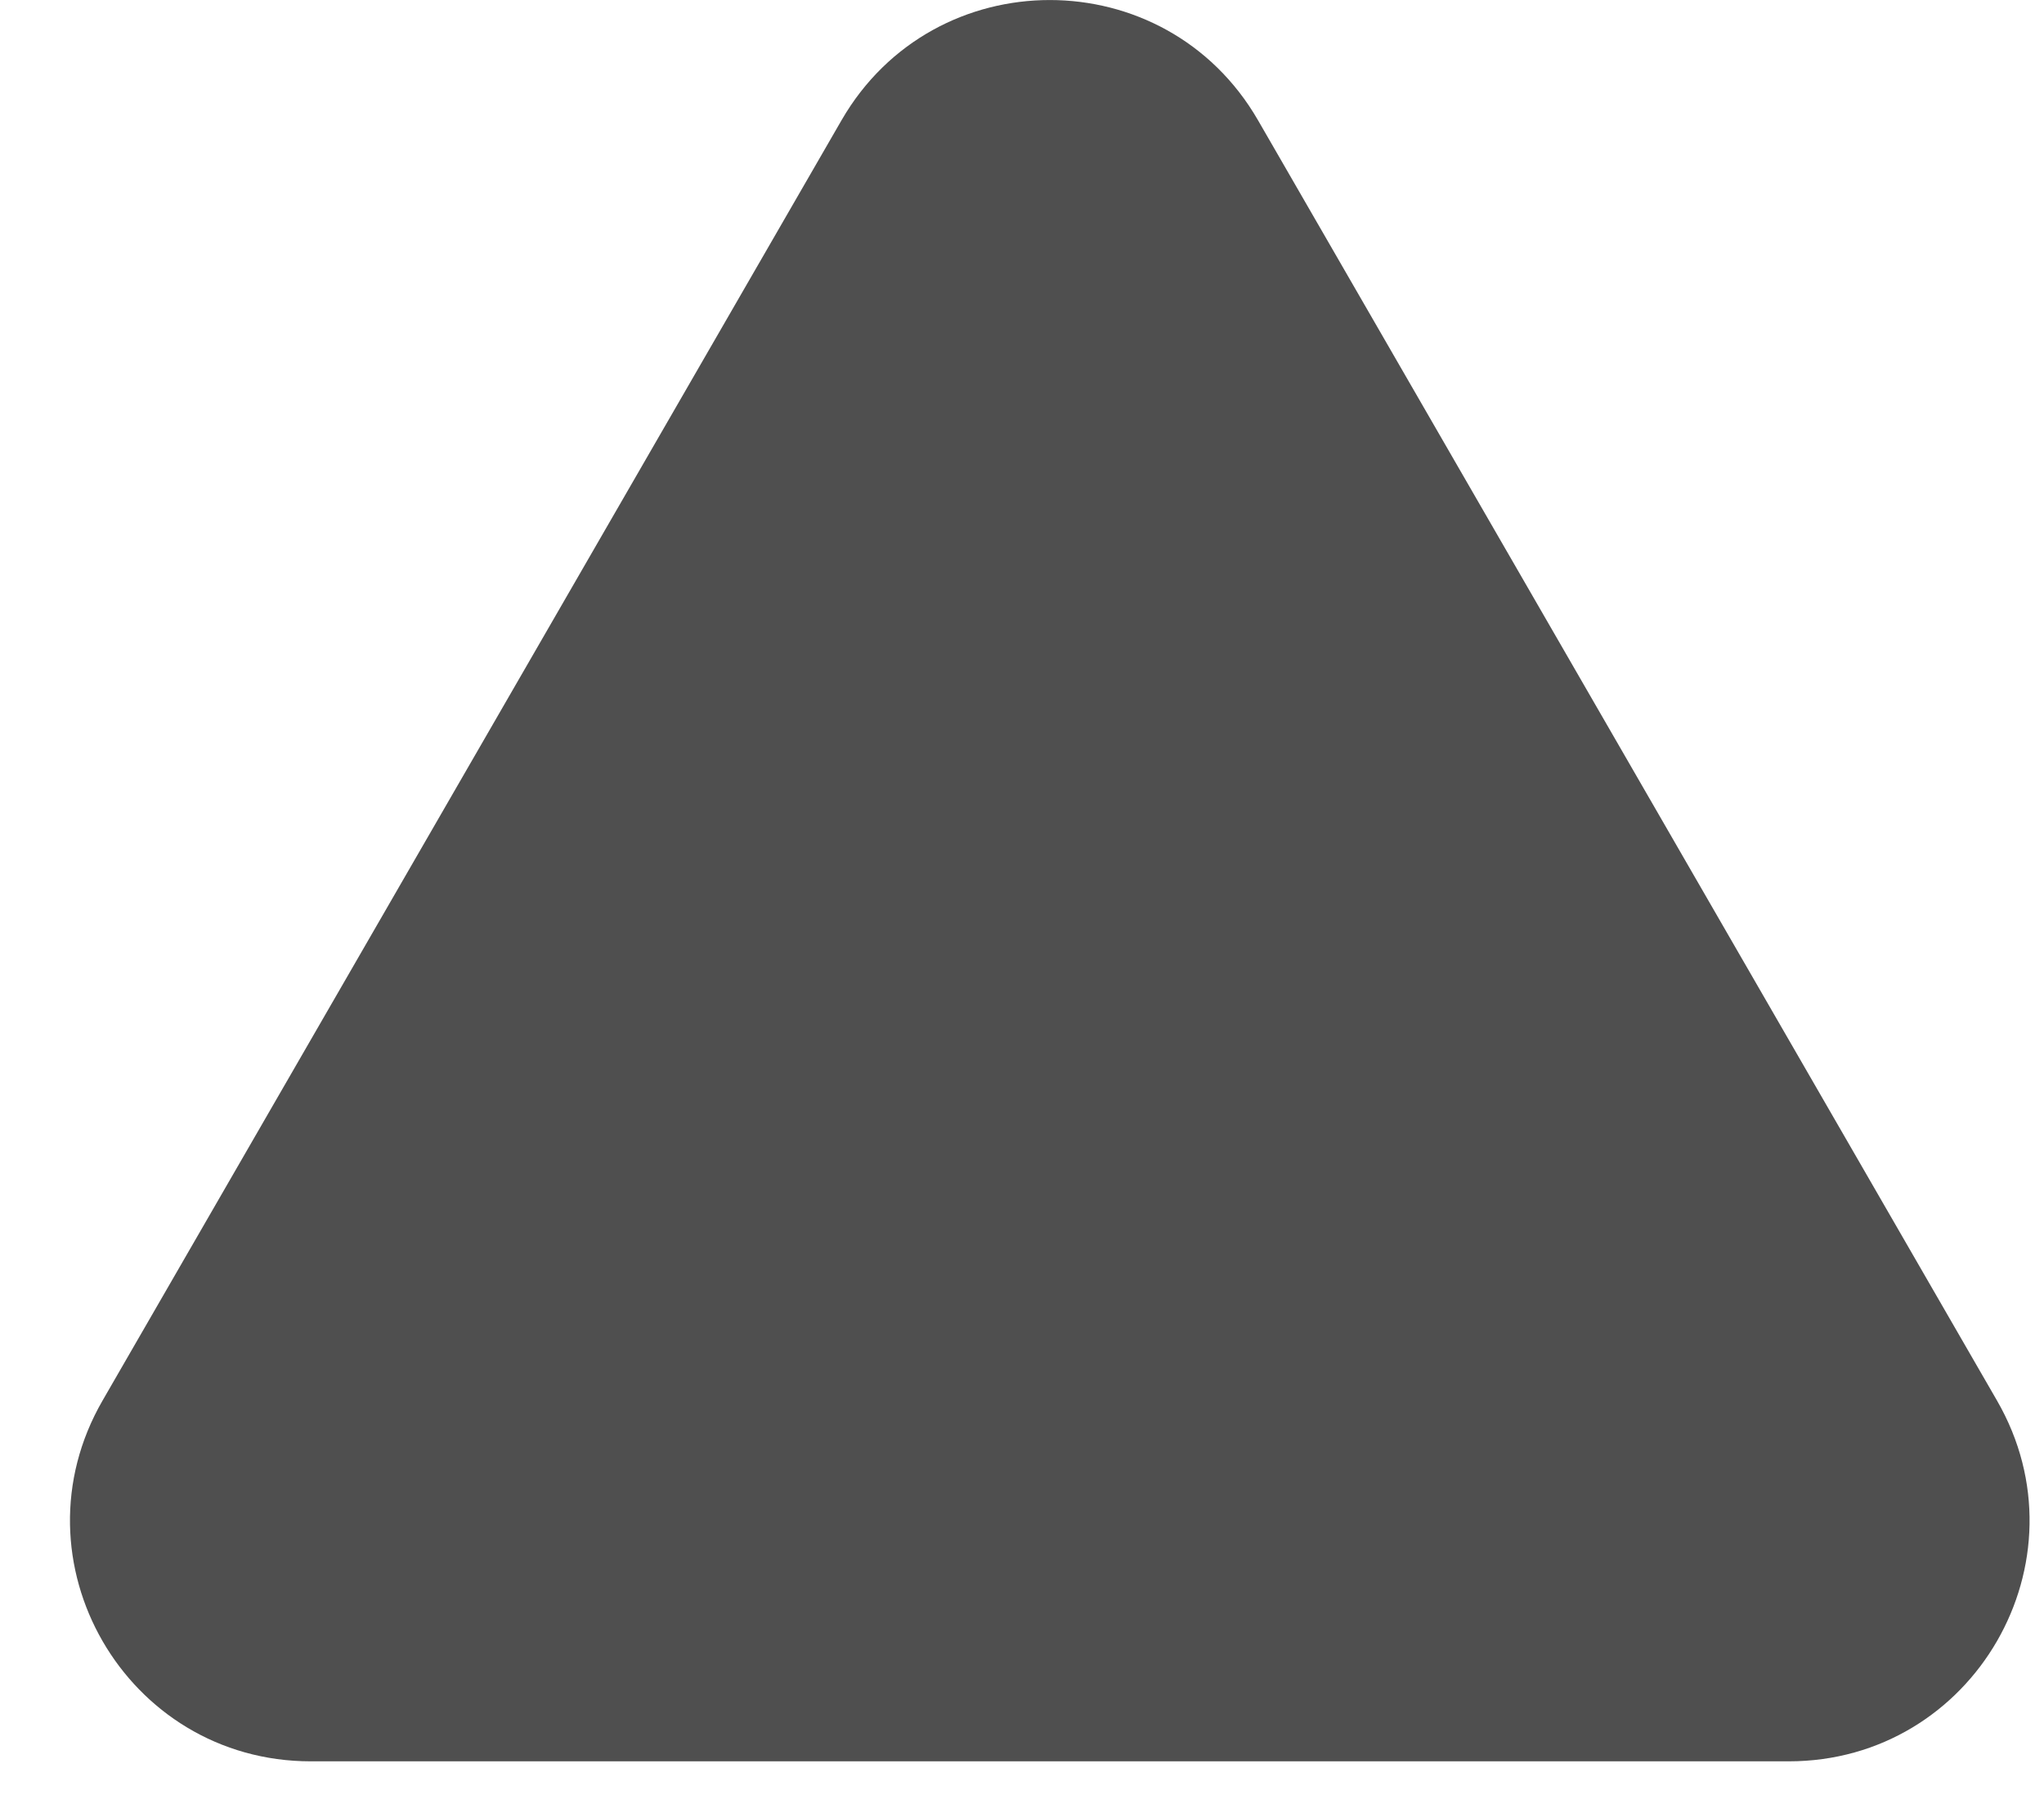
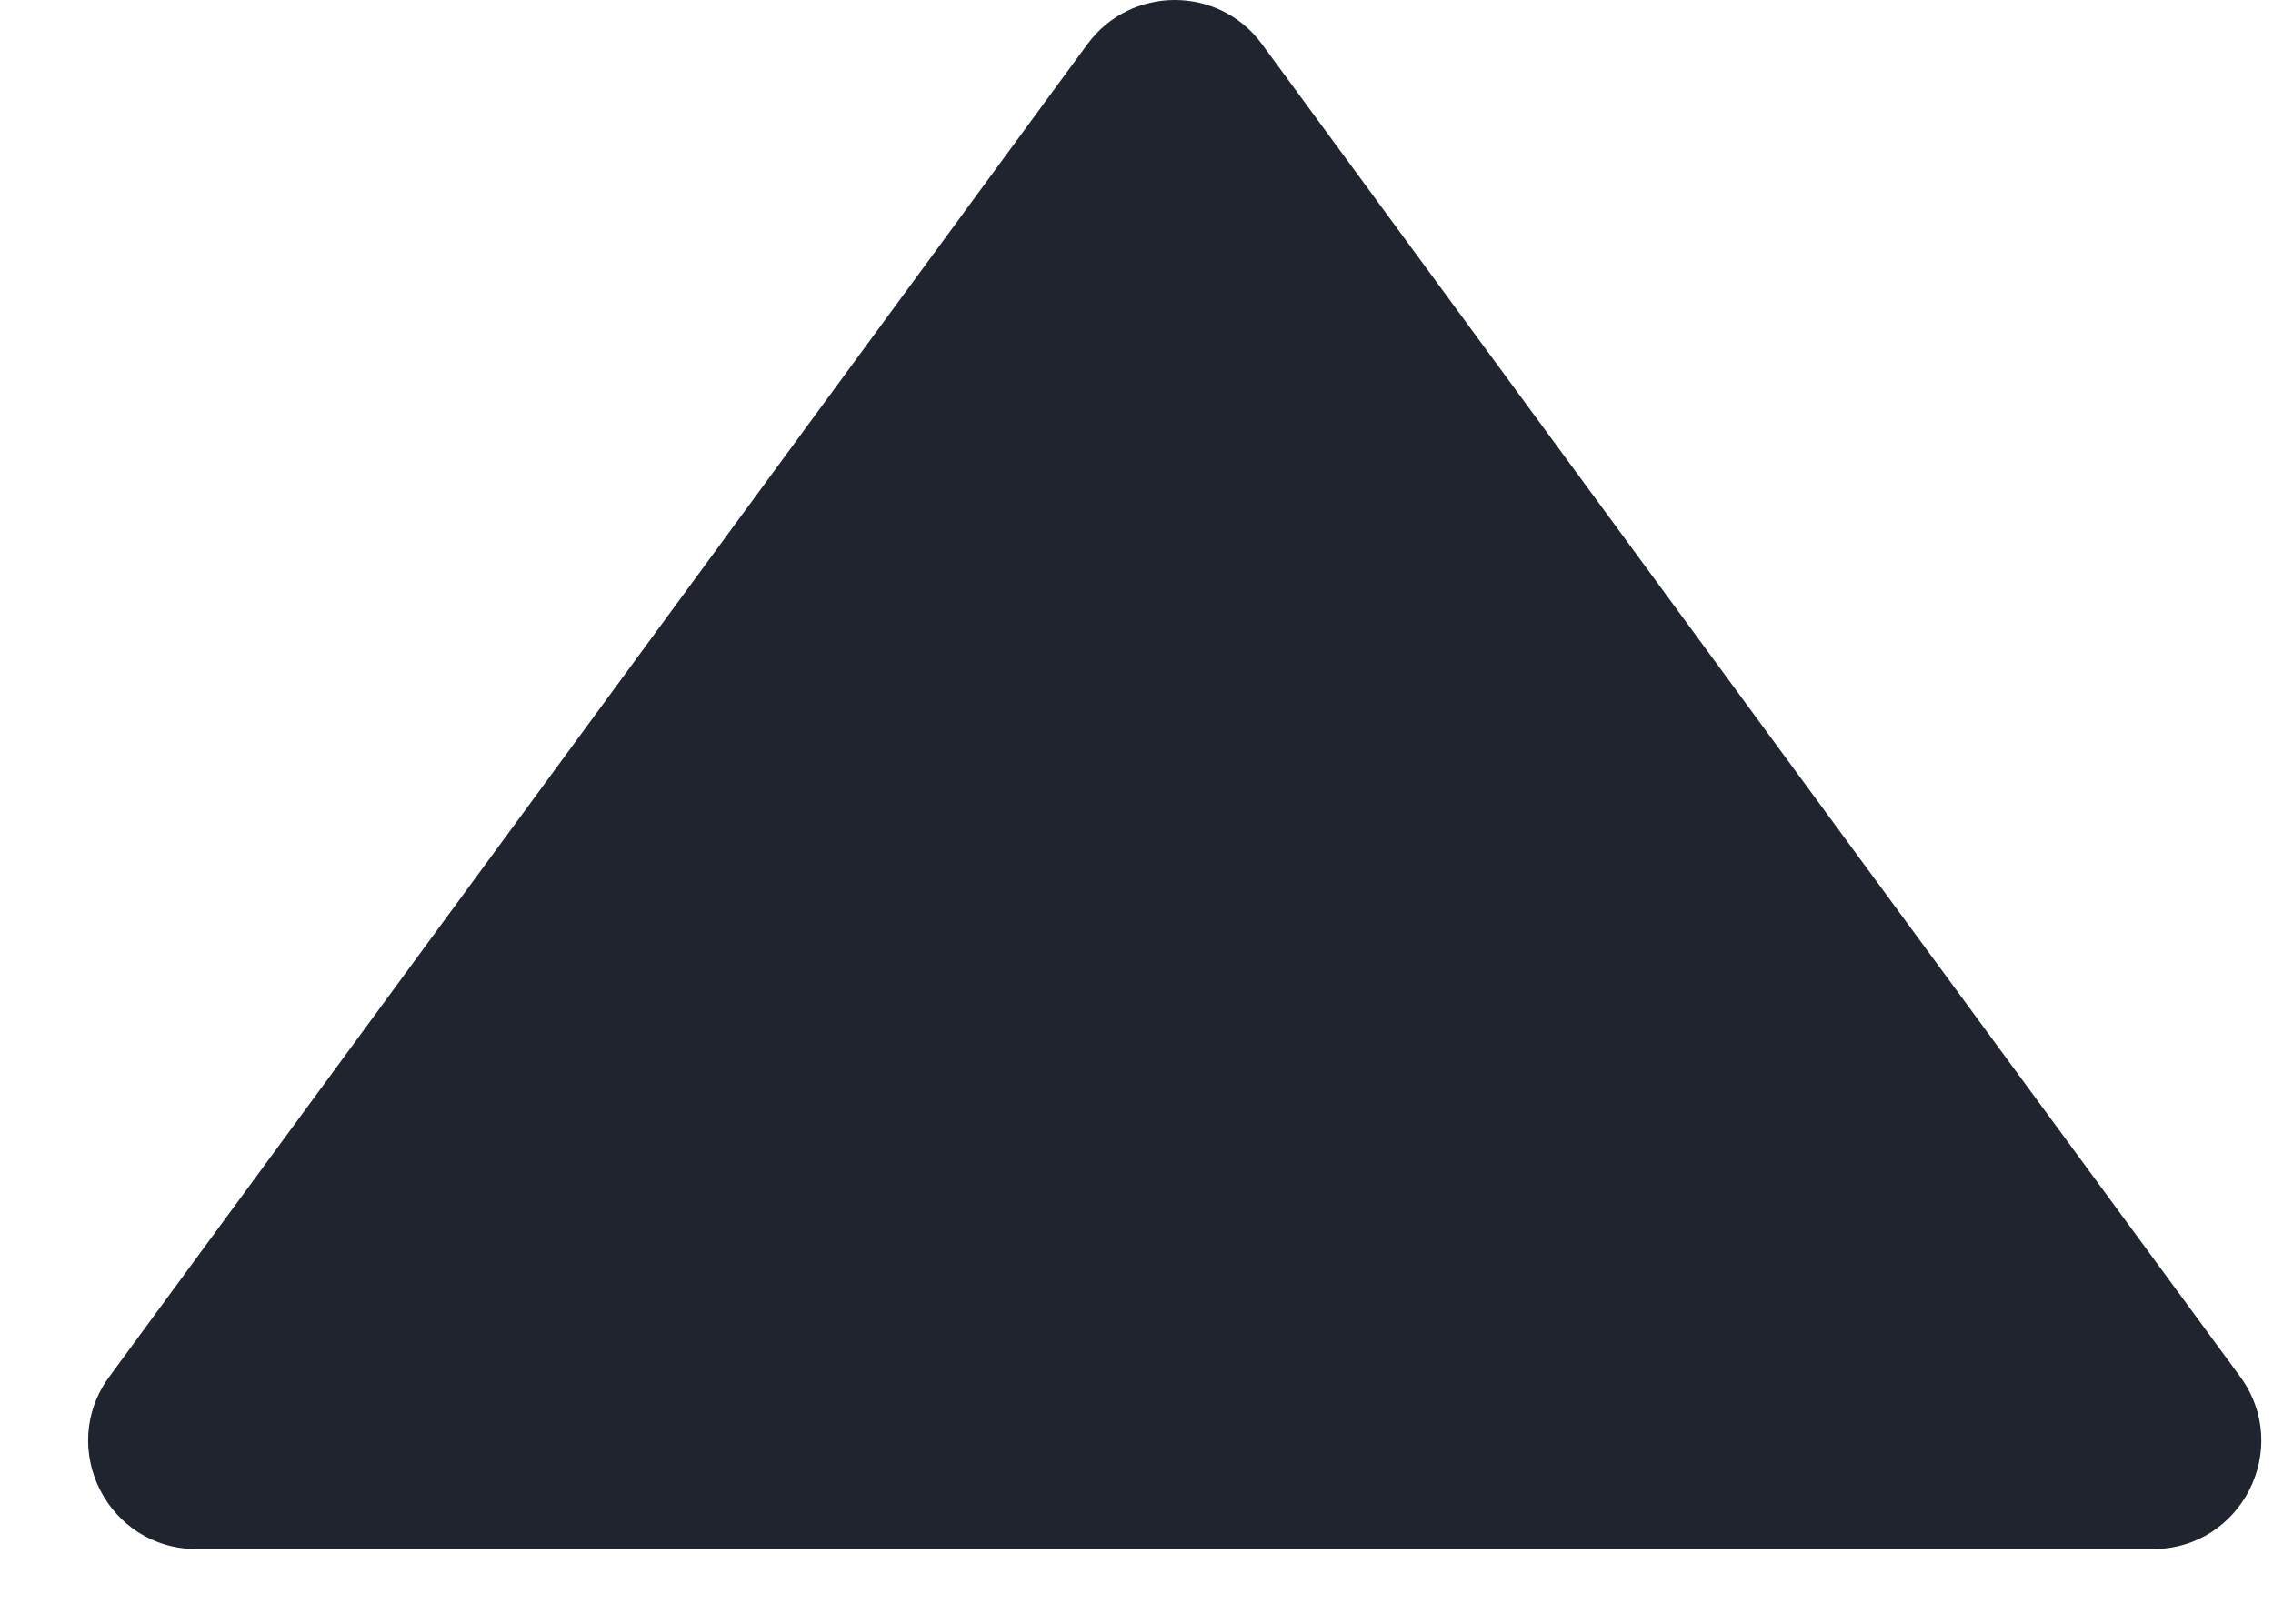
- <svg xmlns="http://www.w3.org/2000/svg" width="17" height="15" viewBox="0 0 17 15" fill="none">
-   <path d="M6.999 1C7.769 -0.333 9.693 -0.333 10.463 1L16.609 11.646C17.379 12.979 16.417 14.646 14.877 14.646H2.585C1.045 14.646 0.083 12.979 0.853 11.646L6.999 1Z" fill="#4F4F4F" />
+ <svg xmlns="http://www.w3.org/2000/svg" width="21" height="15" viewBox="0 0 21 15" fill="none">
+   <path d="M10.047 0.408C10.447 -0.136 11.26 -0.136 11.659 0.408L20.697 12.718C21.181 13.379 20.71 14.31 19.89 14.31H1.816C0.996 14.31 0.525 13.379 1.01 12.718L10.047 0.408Z" fill="#141A24" fill-opacity="0.95" />
</svg>
